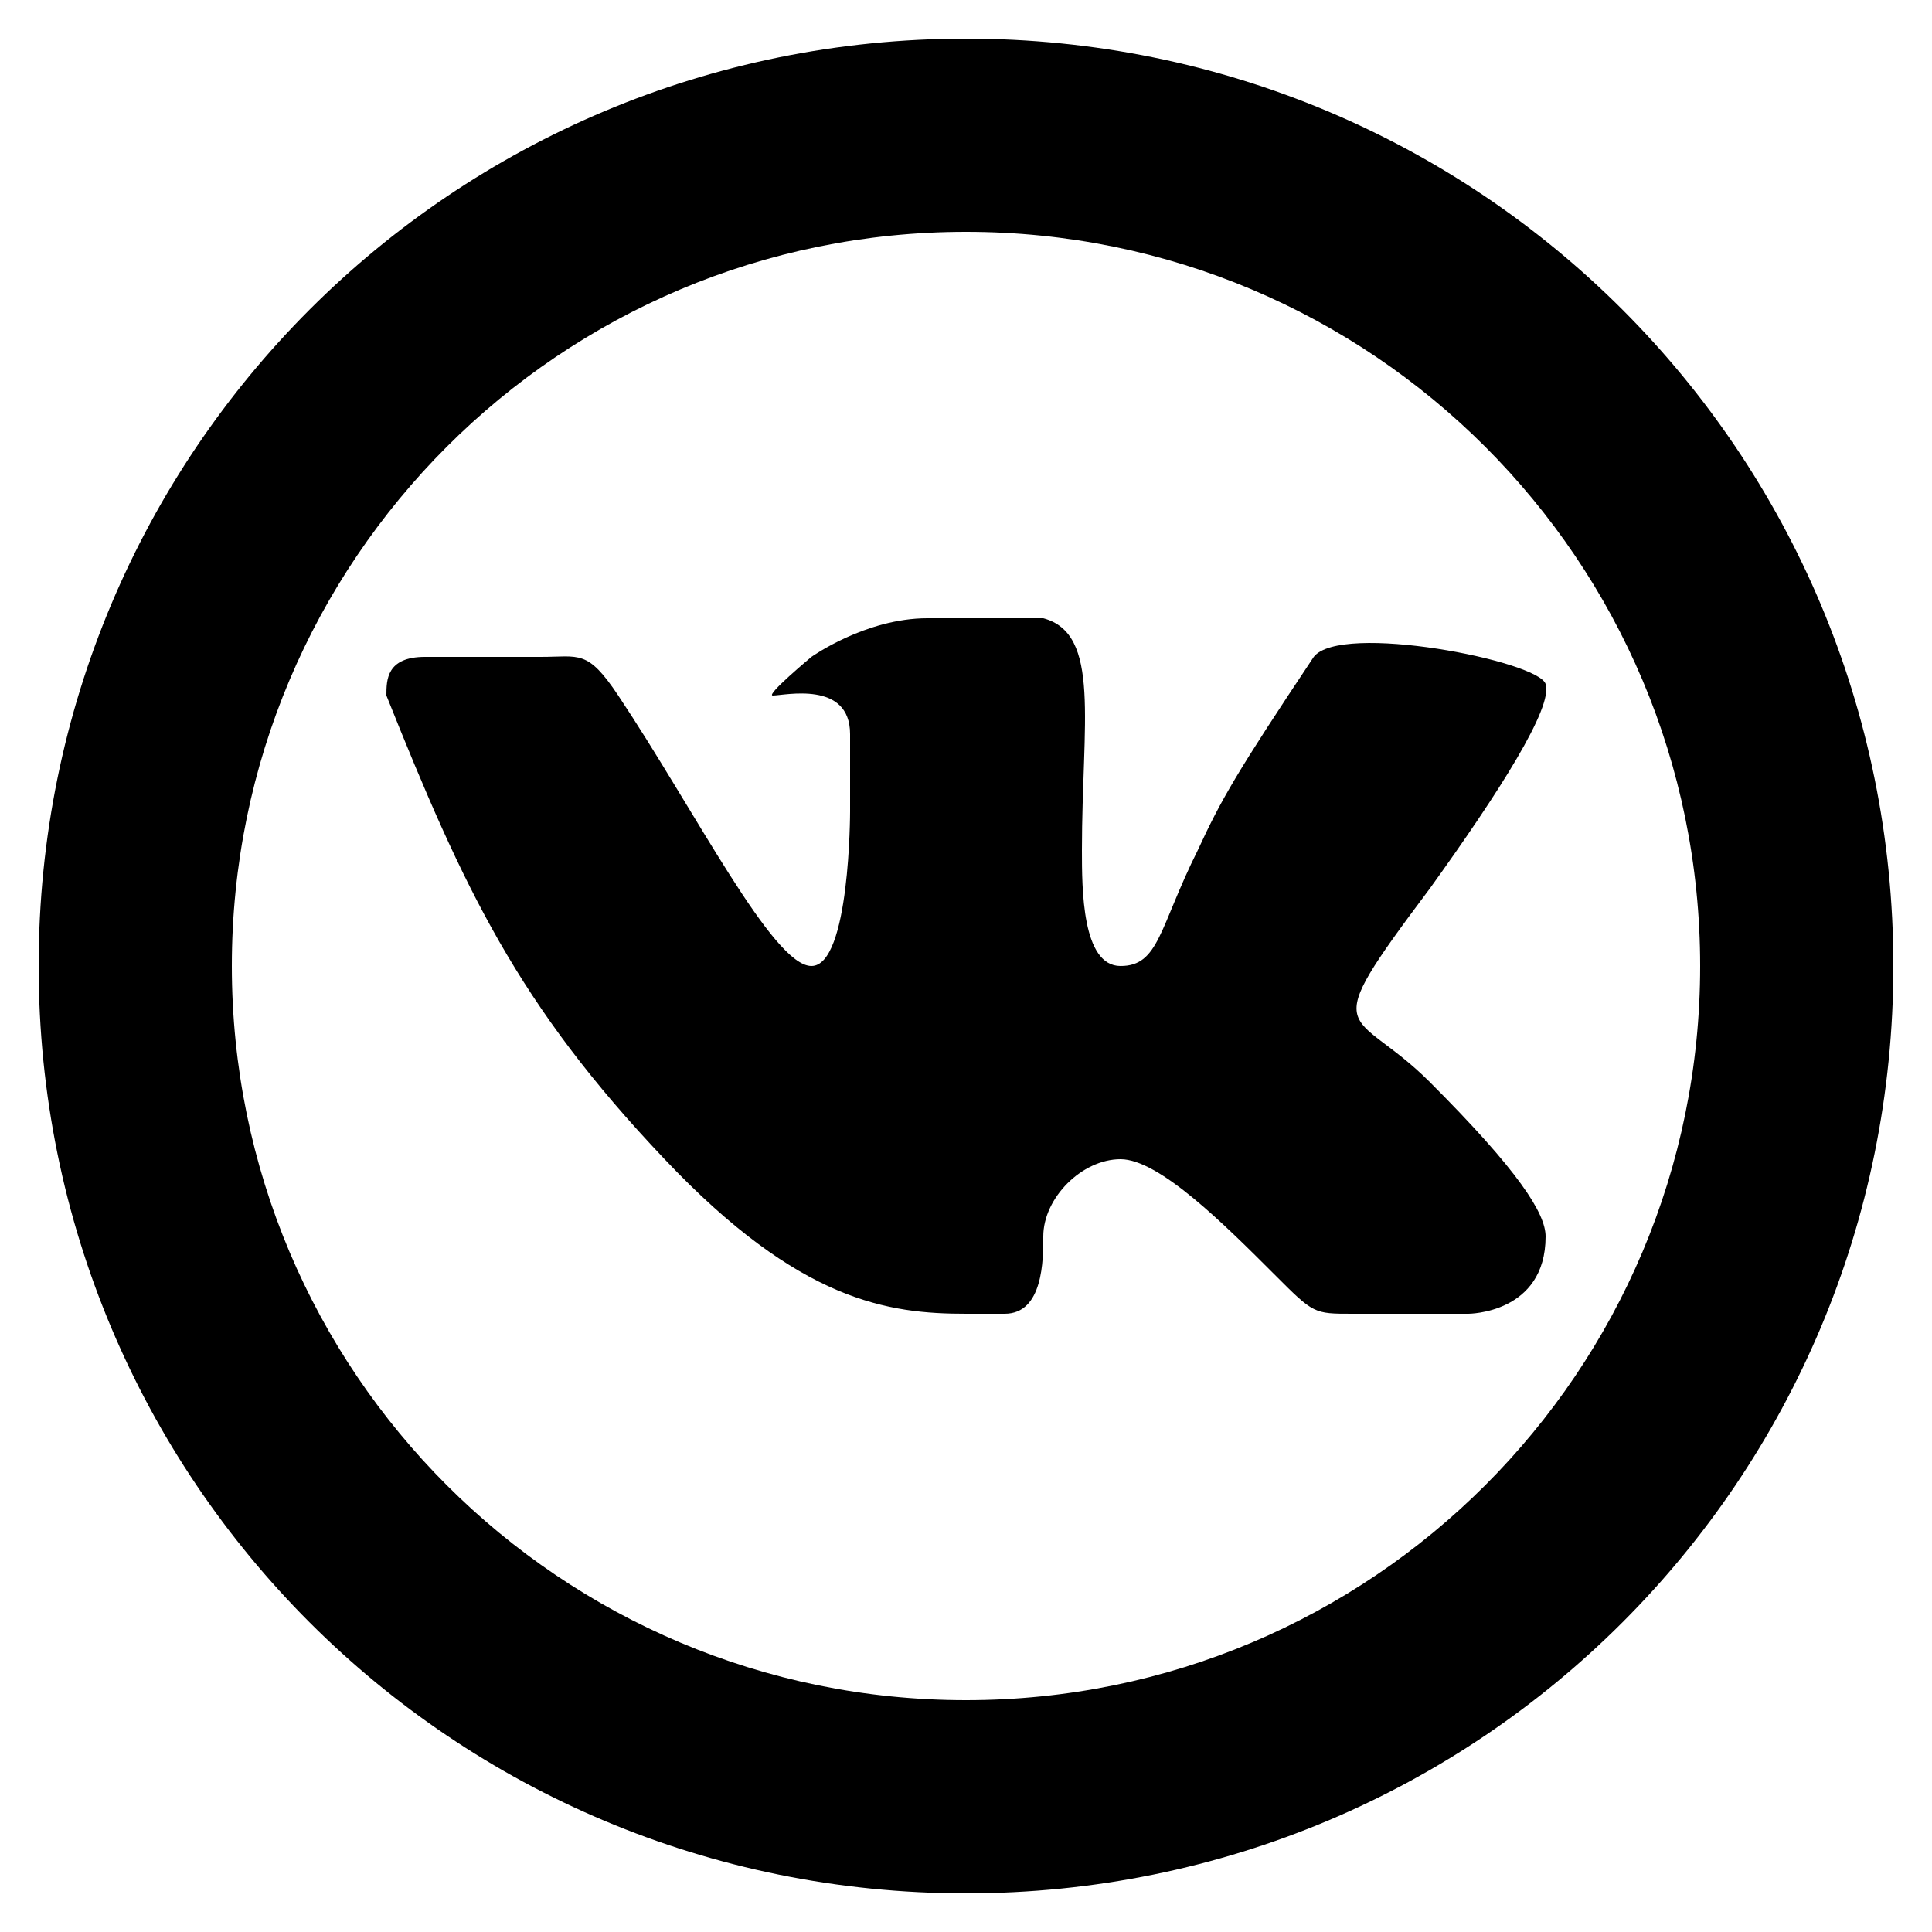
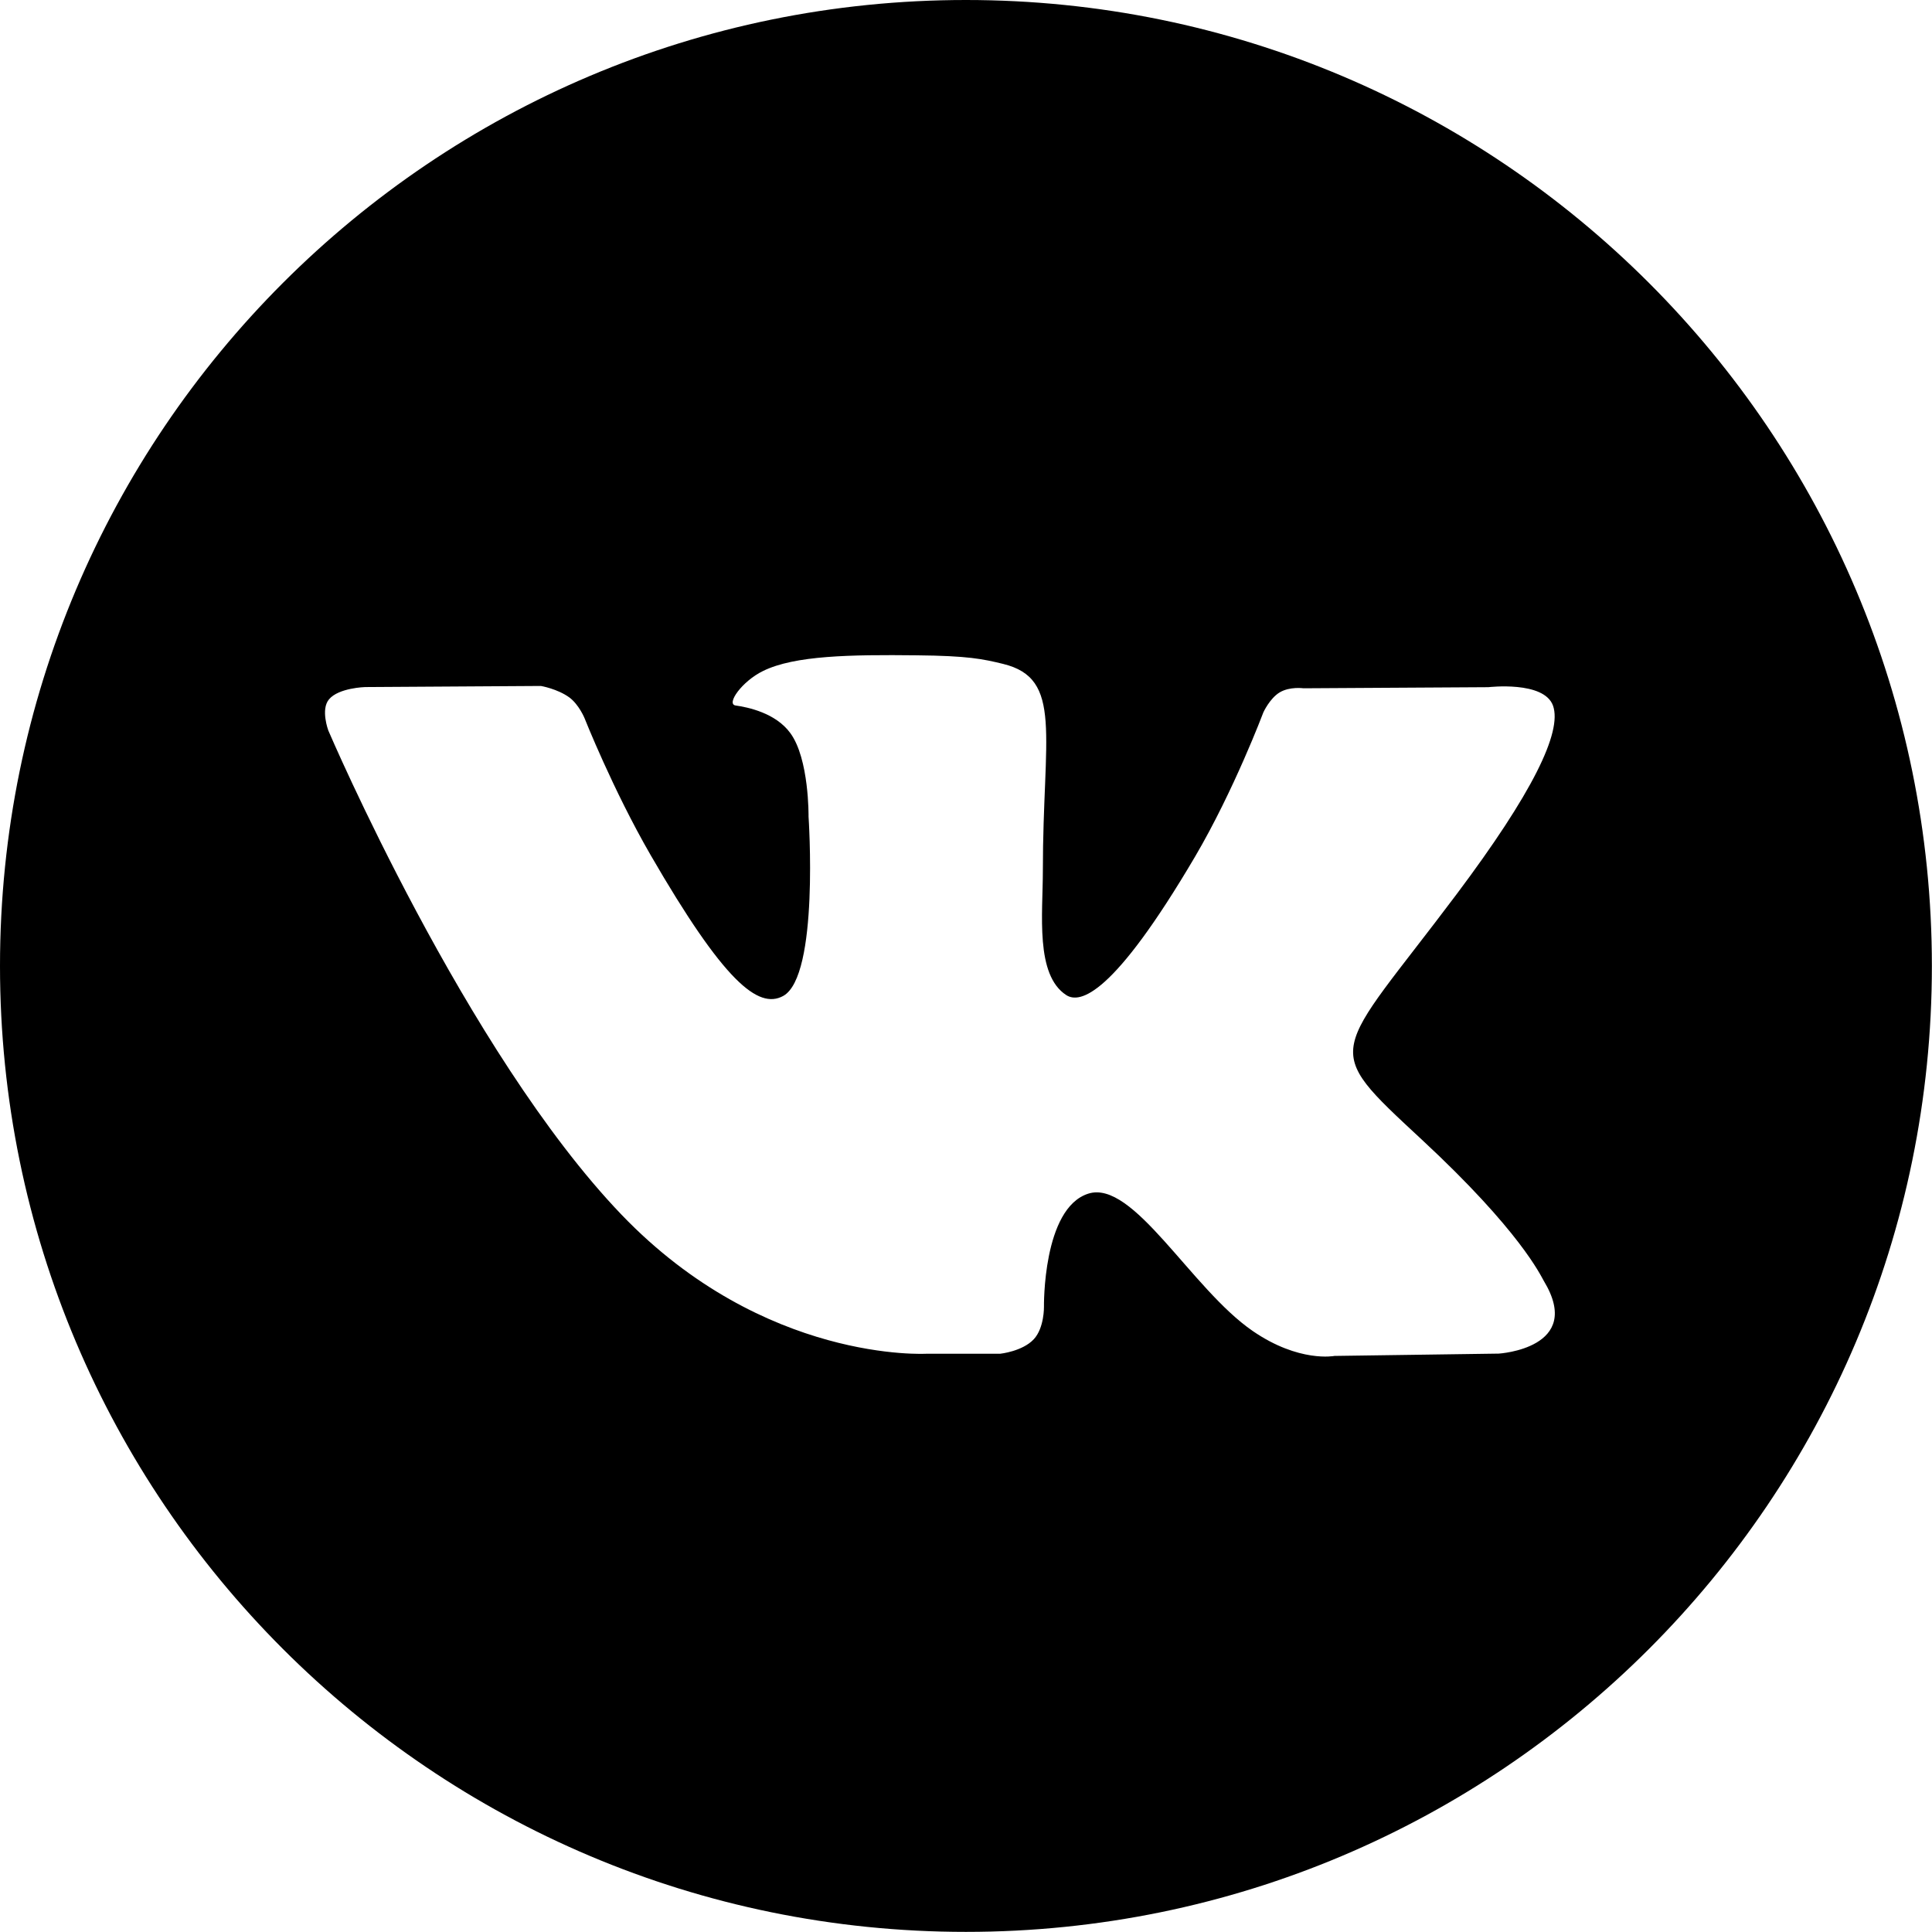
- <svg xmlns="http://www.w3.org/2000/svg" viewBox="0 0 50 50">
-   <path d="M26 34c1 0 1-1.4 1-2 0-1 1-2 2-2s2.7 1.7 4 3c1 1 1 1 2 1h3s2 0 2-2c0-.6-.7-1.7-3-4-2-2-3-1 0-5 1.8-2.5 3.2-4.7 3-5.3-.2-.6-5.3-1.6-6-.7-2 3-2.4 3.7-3 5-1 2-1 3-2 3s-1-2-1-3c0-3.3.5-5.6-1-6h-3c-1.6 0-3 1-3 1s-1.2 1-1 1c.3 0 2-.4 2 1v2s0 4-1 4-3-4-5-7c-.8-1.2-1-1-2-1h-3c-1 0-1 .6-1 1 2 5 3.4 8 7.2 12 3.5 3.7 5.8 4 7.8 4h1z" />
-   <path d="M25 1C11.7 1 1 11.7 1 25s10.7 24 24 24 24-10.7 24-24S38.3 1 25 1zm0 43C14.5 44 6 35.5 6 25S14.5 6 25 6s19 8.5 19 19-8.5 19-19 19z" />
+ <svg xmlns="http://www.w3.org/2000/svg" viewBox="0 0 158.23 158.23">
+   <path d="M79.11 0a79.11 79.11 0 1 0 0 158.22A79.11 79.11 0 0 0 79.11 0zm43.64 110.86l-13.46.19s-2.89.57-6.69-2.04c-5.03-3.45-9.78-12.43-13.47-11.25-3.75 1.19-3.63 9.27-3.63 9.27s.03 1.72-.83 2.65c-.93 1-2.75 1.19-2.75 1.19H75.9s-13.29.8-24.99-11.38c-12.76-13.3-24.02-39.66-24.02-39.66s-.65-1.73.06-2.56c.79-.94 2.95-1 2.95-1l14.4-.09s1.35.23 2.33.94c.79.59 1.24 1.69 1.24 1.69s2.33 5.88 5.41 11.21c6.01 10.39 8.82 12.66 10.86 11.55 2.97-1.62 2.08-14.69 2.08-14.69s.06-4.74-1.5-6.85c-1.2-1.64-3.47-2.11-4.47-2.25-.81-.11.52-1.99 2.25-2.83 2.59-1.27 7.16-1.34 12.57-1.28 4.21.04 5.42.3 7.07.7 4.96 1.2 3.27 5.83 3.27 16.92 0 3.55-.64 8.55 1.92 10.21 1.11.71 3.81.1 10.55-11.35 3.19-5.43 5.59-11.81 5.59-11.81s.52-1.14 1.33-1.63c.83-.5 1.95-.34 1.95-.34l15.15-.09s4.55-.54 5.29 1.51c.77 2.16-1.7 7.19-7.89 15.44-10.16 13.54-11.29 12.27-2.86 20.1 8.06 7.48 9.73 11.12 10 11.58 3.34 5.52-3.69 5.95-3.69 5.95z" />
</svg>
